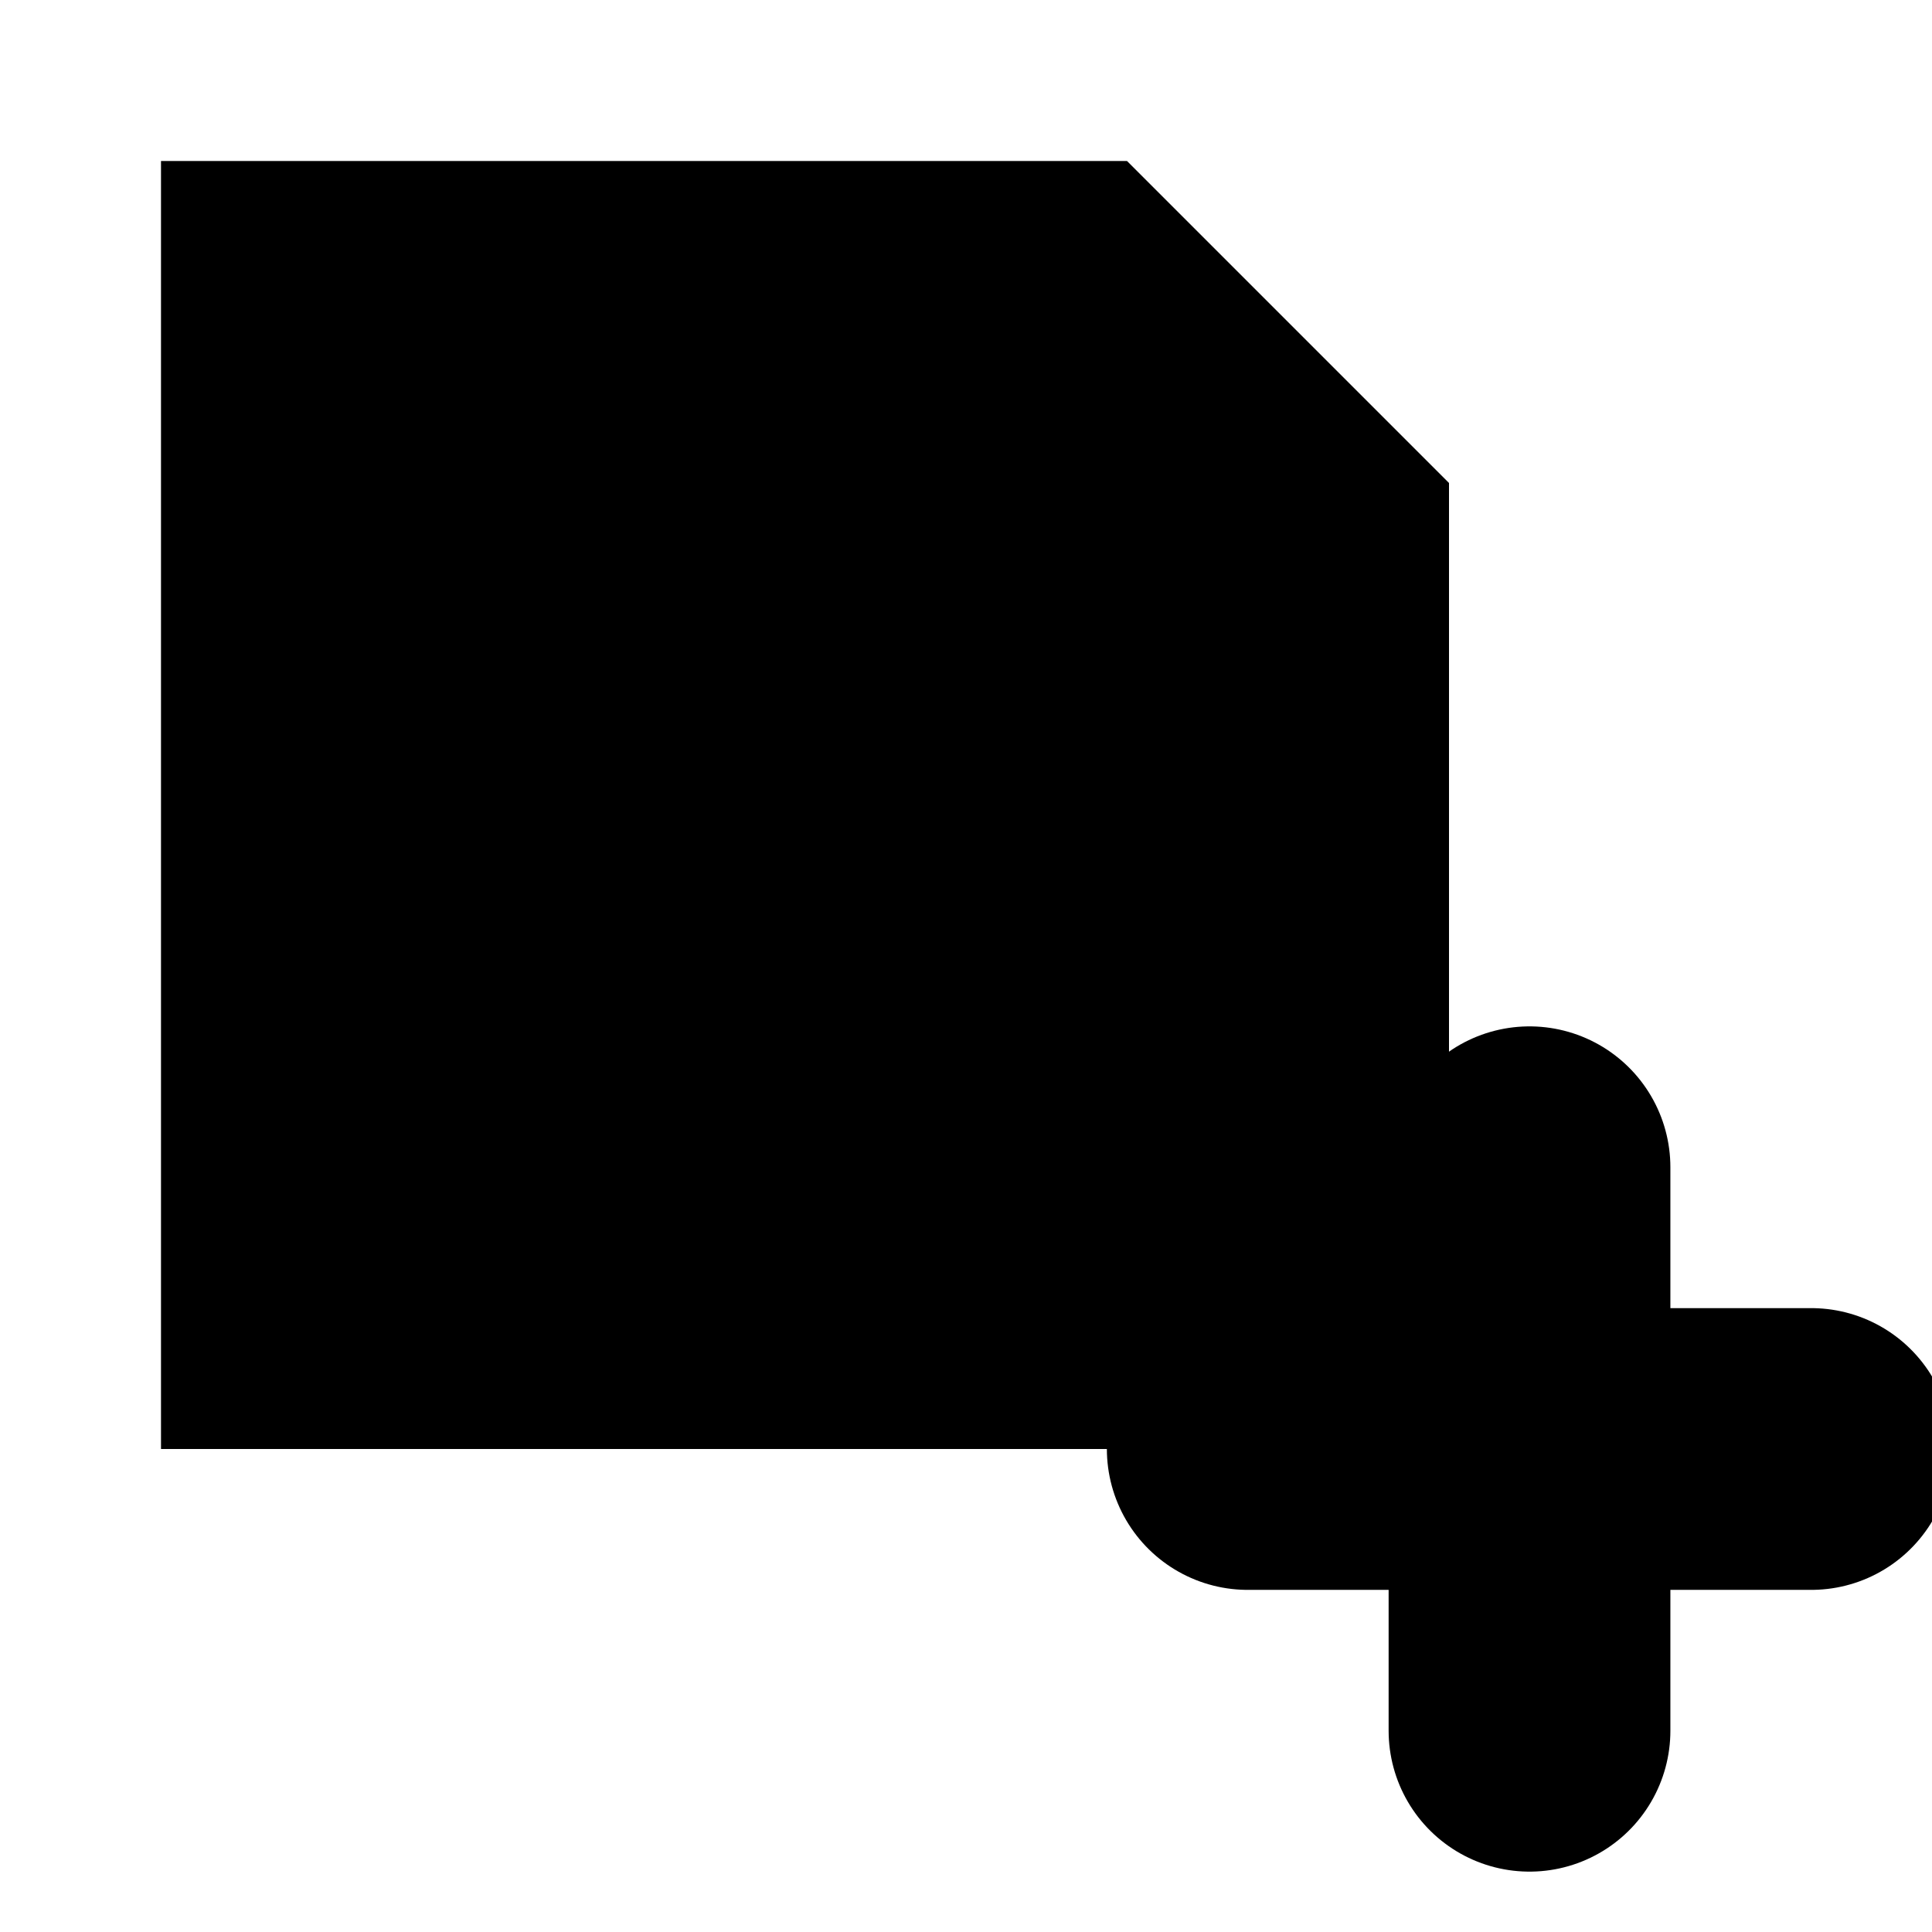
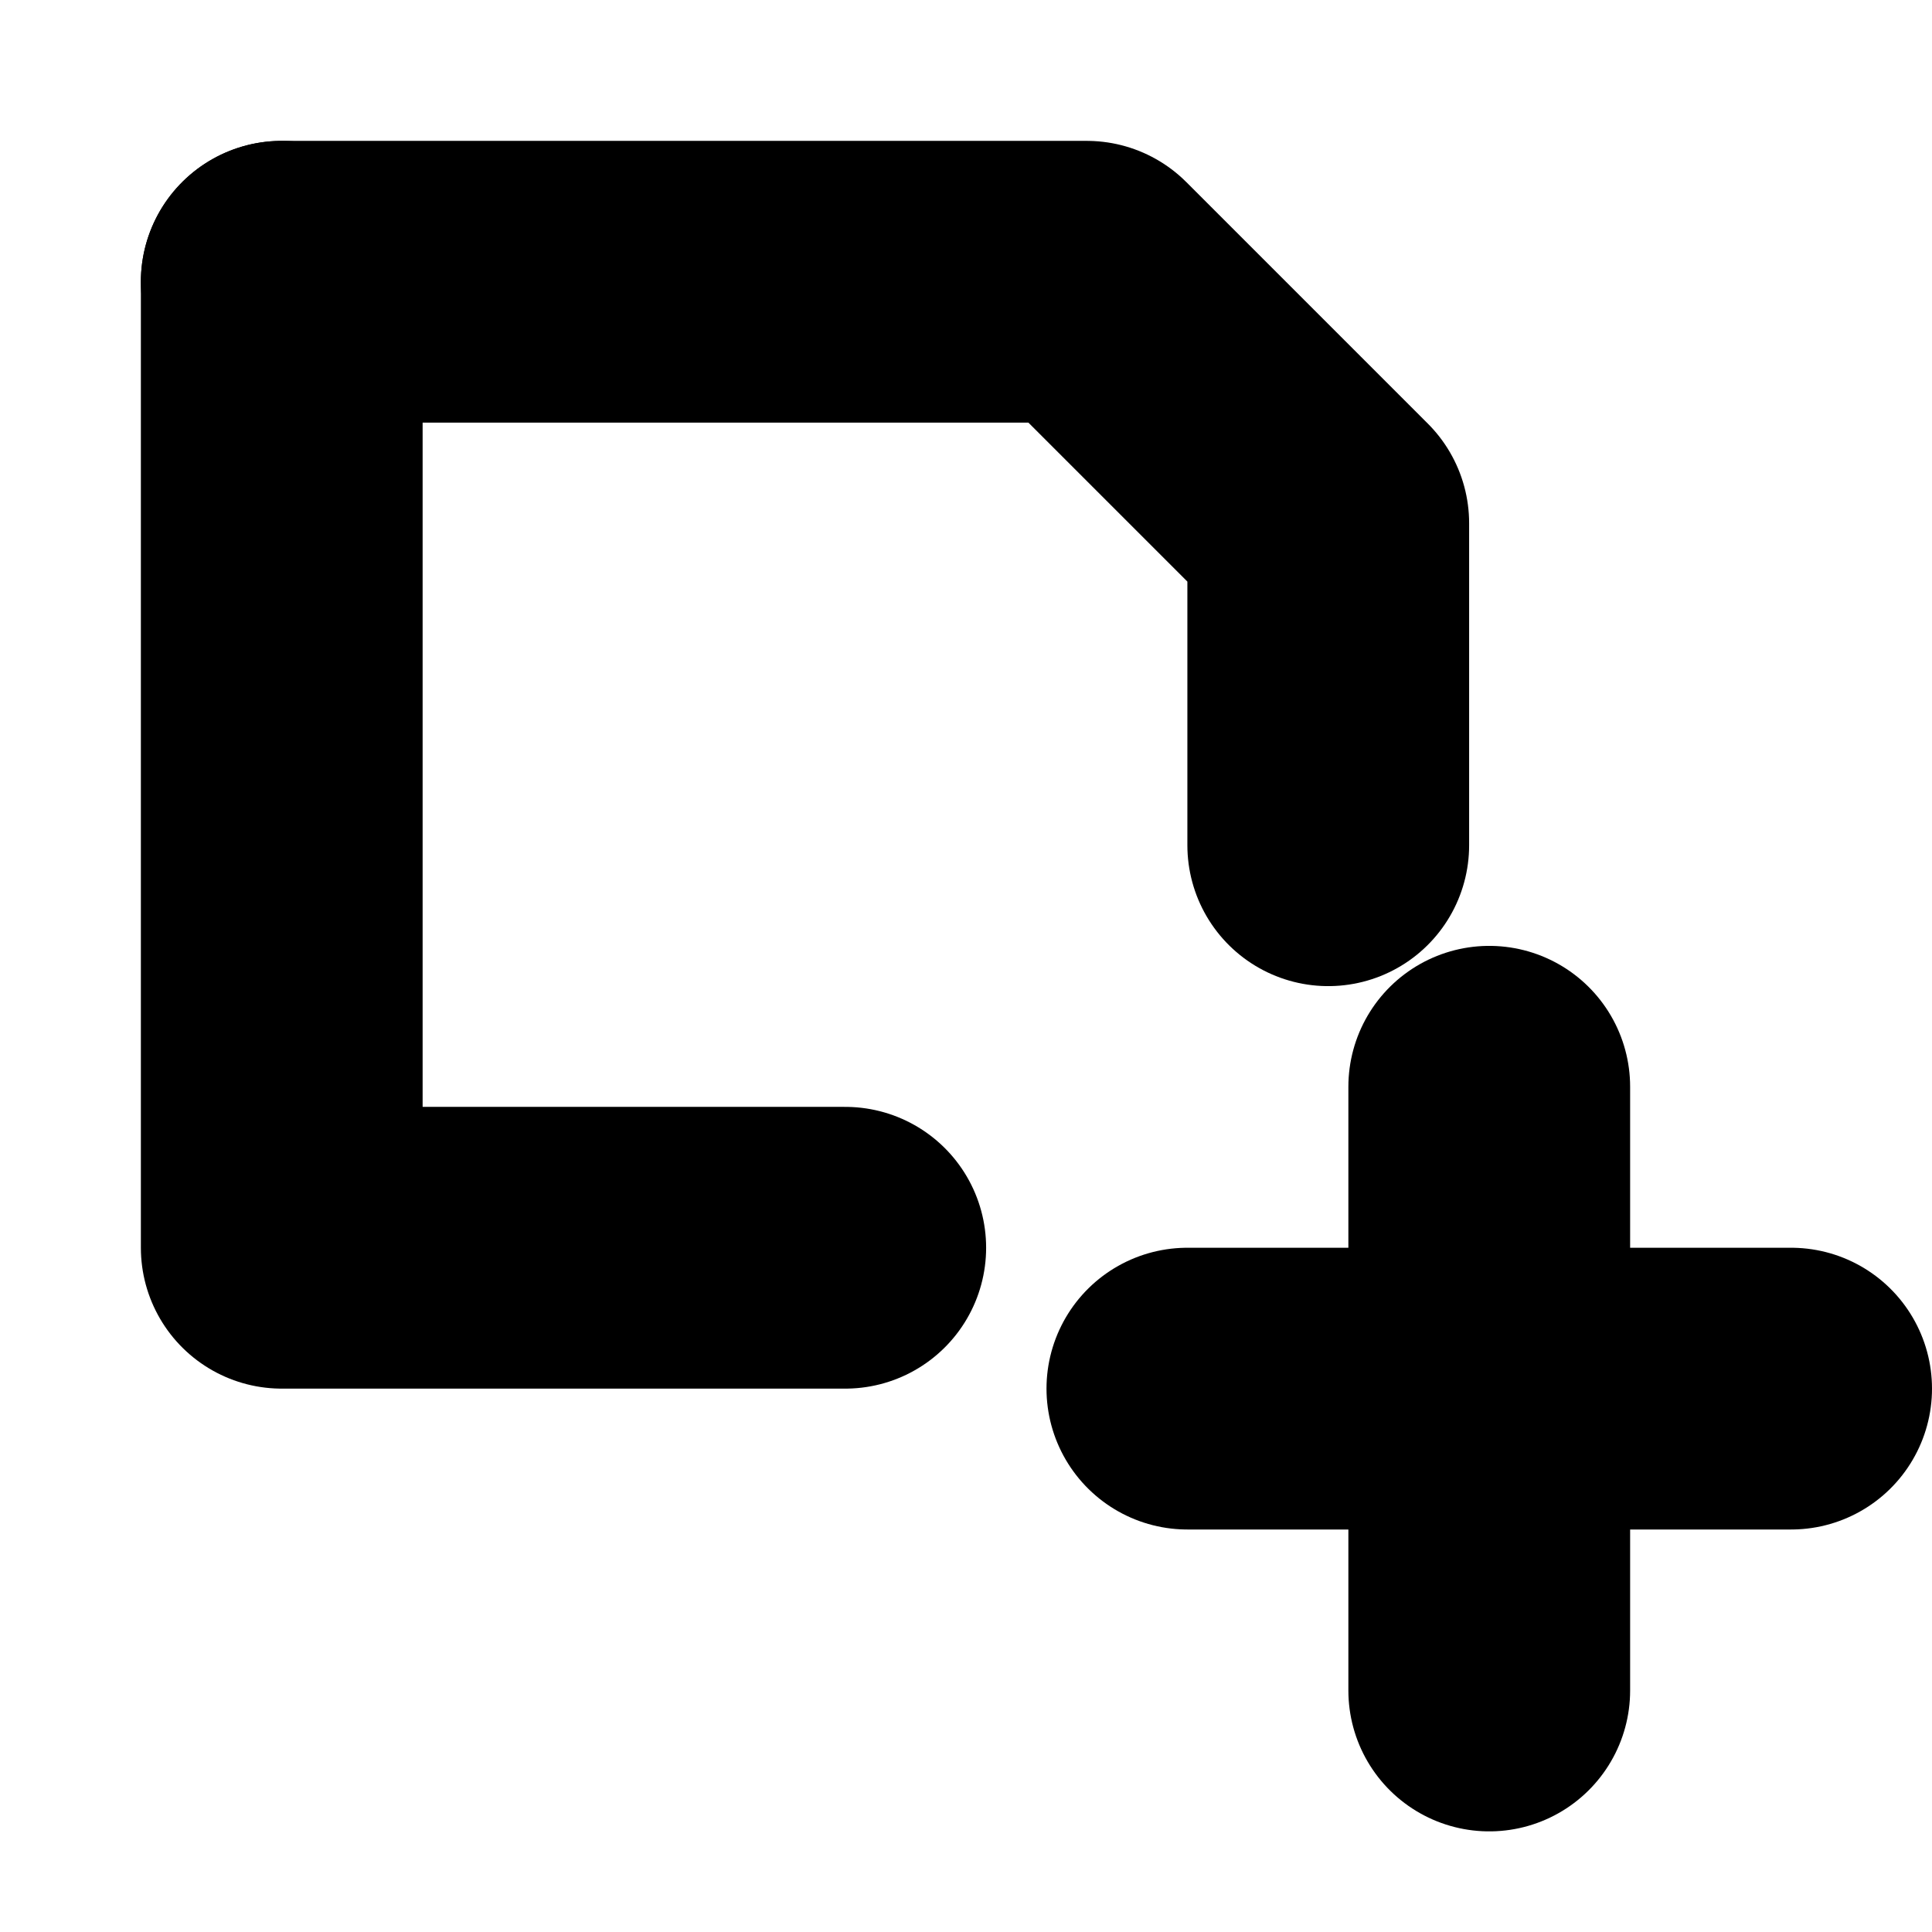
<svg xmlns="http://www.w3.org/2000/svg" viewBox="0 0 24 24" width="24" height="24" fill="currentColor">
-   <path d="M2 2h12l4 4v12H2z" />
-   <path d="M19 14.5v7" fill="none" stroke="currentColor" stroke-width="3.5" stroke-linecap="round" stroke-linejoin="round" />
-   <path d="M15.5 18h7" fill="none" stroke="currentColor" stroke-width="3.5" stroke-linecap="round" stroke-linejoin="round" />
+   <path d="M3.5 3.5H13.5L16.5 6.5V10.5" fill="none" stroke="currentColor" stroke-width="3.5" stroke-linecap="round" stroke-linejoin="round" />
+   <path d="M3.5 3.5V15.5H10.5" fill="none" stroke="currentColor" stroke-width="3.5" stroke-linecap="round" stroke-linejoin="round" />
+   <path d="M18.5 13.5V21" fill="none" stroke="currentColor" stroke-width="3.5" stroke-linecap="round" stroke-linejoin="round" />
+   <path d="M14.75 17.25H22.25" fill="none" stroke="currentColor" stroke-width="3.5" stroke-linecap="round" stroke-linejoin="round" />
</svg>
